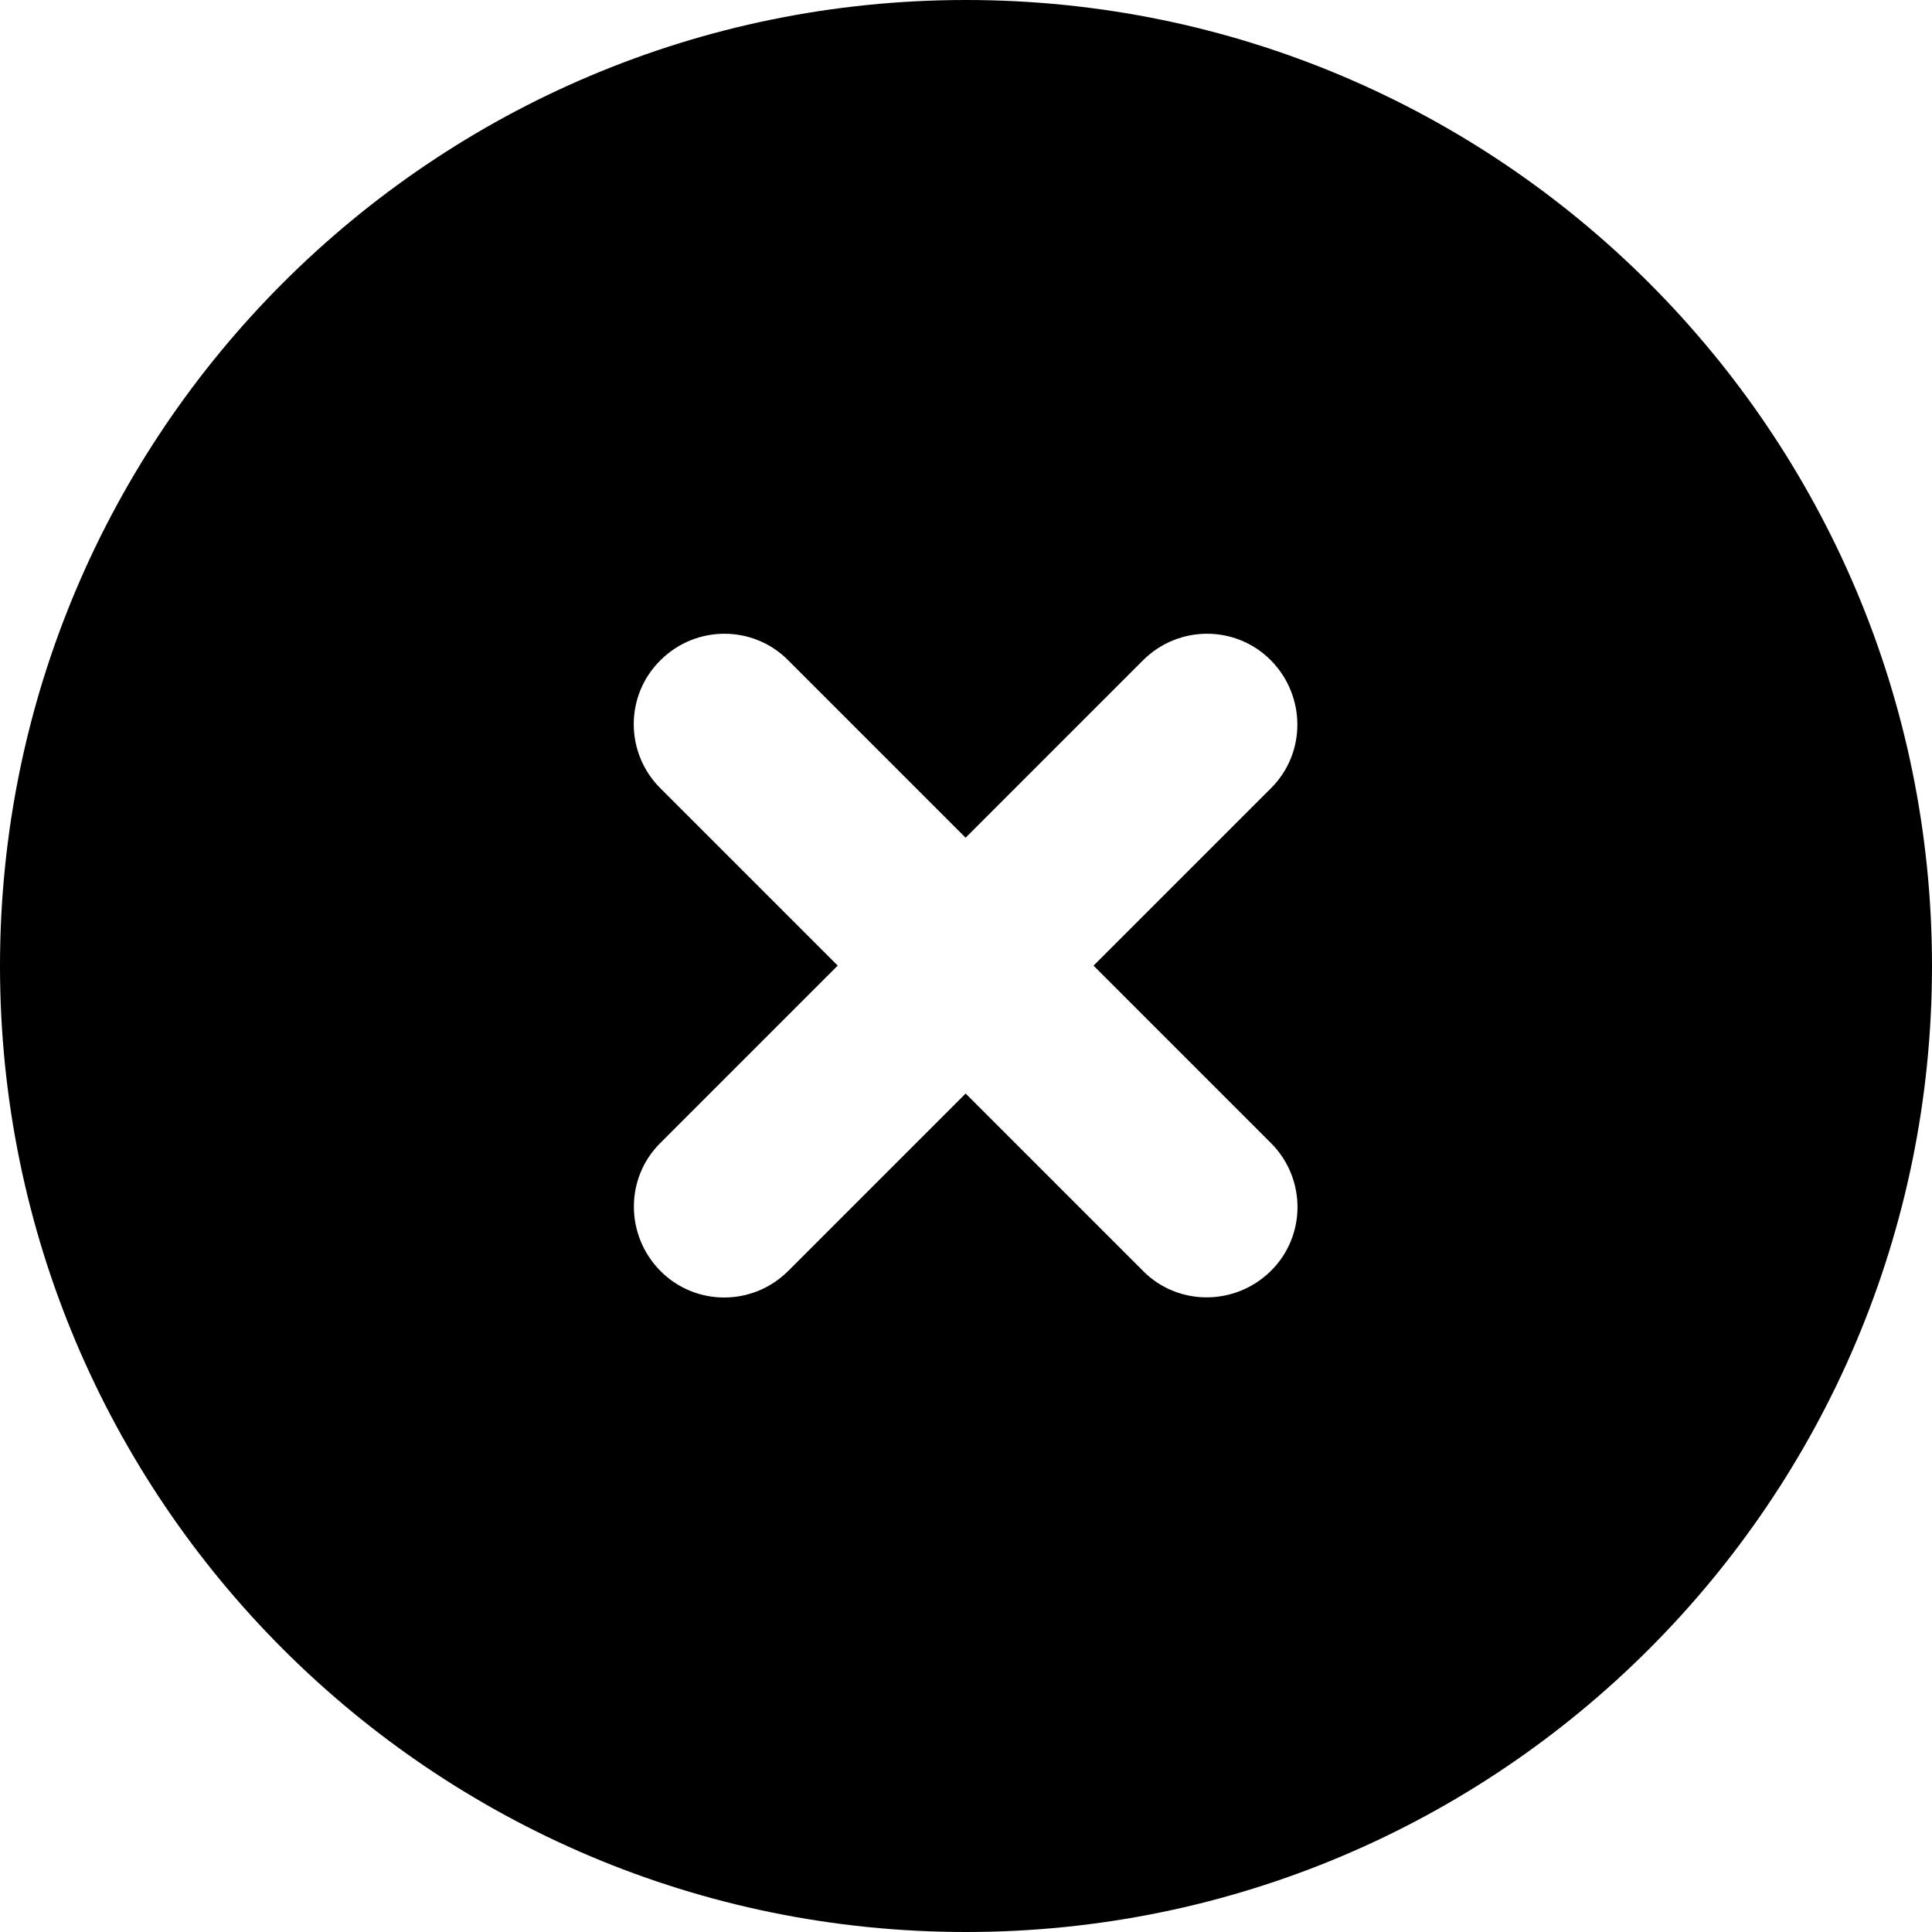
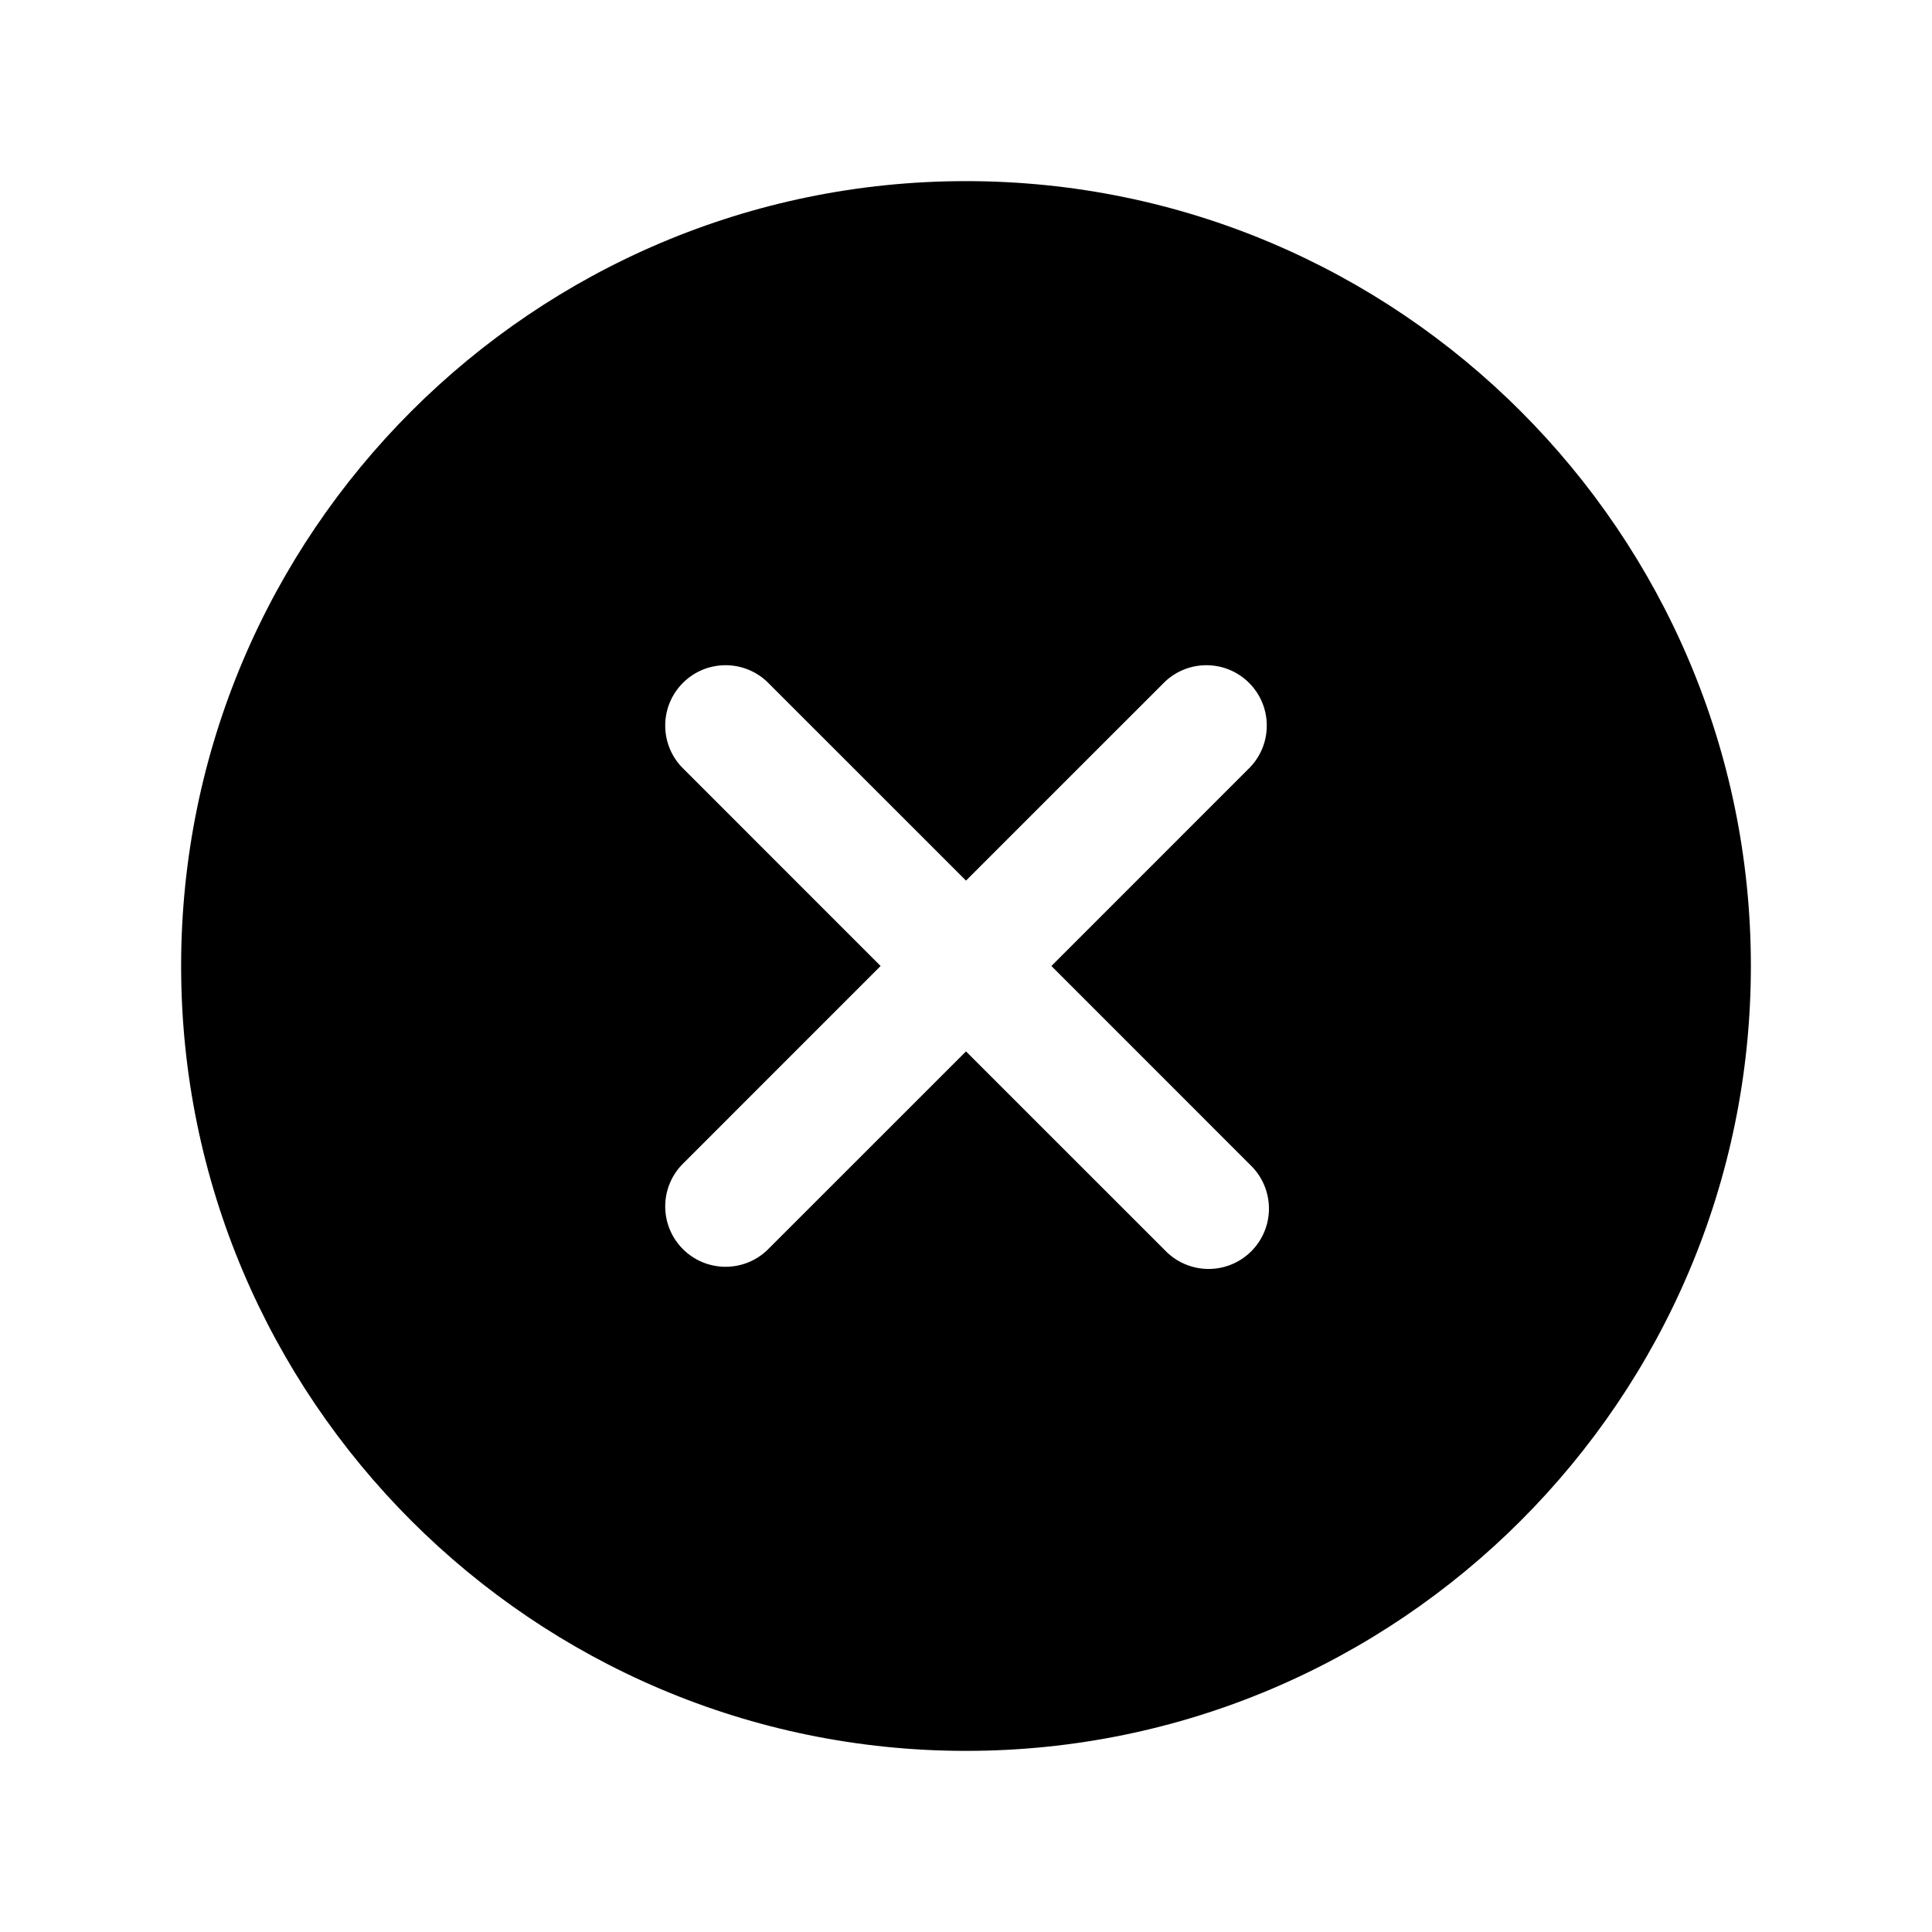
- <svg xmlns="http://www.w3.org/2000/svg" viewBox="0 0 512 512">
-   <path d="M256 512A256 256 0 1 0 256 0a256 256 0 1 0 0 512zM175 175c9.4-9.4 24.6-9.4 33.9 0l47 47 47-47c9.4-9.4 24.6-9.4 33.9 0s9.4 24.6 0 33.9l-47 47 47 47c9.4 9.4 9.4 24.6 0 33.9s-24.6 9.4-33.9 0l-47-47-47 47c-9.4 9.4-24.6 9.4-33.9 0s-9.4-24.6 0-33.9l47-47-47-47c-9.4-9.4-9.4-24.6 0-33.9z" />
+ <svg xmlns="http://www.w3.org/2000/svg" height="512" viewBox="0 0 512 512" width="512">
+   <path d="m256 48c-114.69 0-208 93.31-208 208s93.31 208 208 208 208-93.31 208-208-93.31-208-208-208zm75.31 260.69a16 16 0 1 1 -22.62 22.62l-52.69-52.68-52.69 52.68a16 16 0 0 1 -22.62-22.62l52.68-52.69-52.68-52.69a16 16 0 0 1 22.62-22.62l52.69 52.68 52.69-52.68a16 16 0 0 1 22.62 22.62l-52.68 52.69z" />
</svg>
